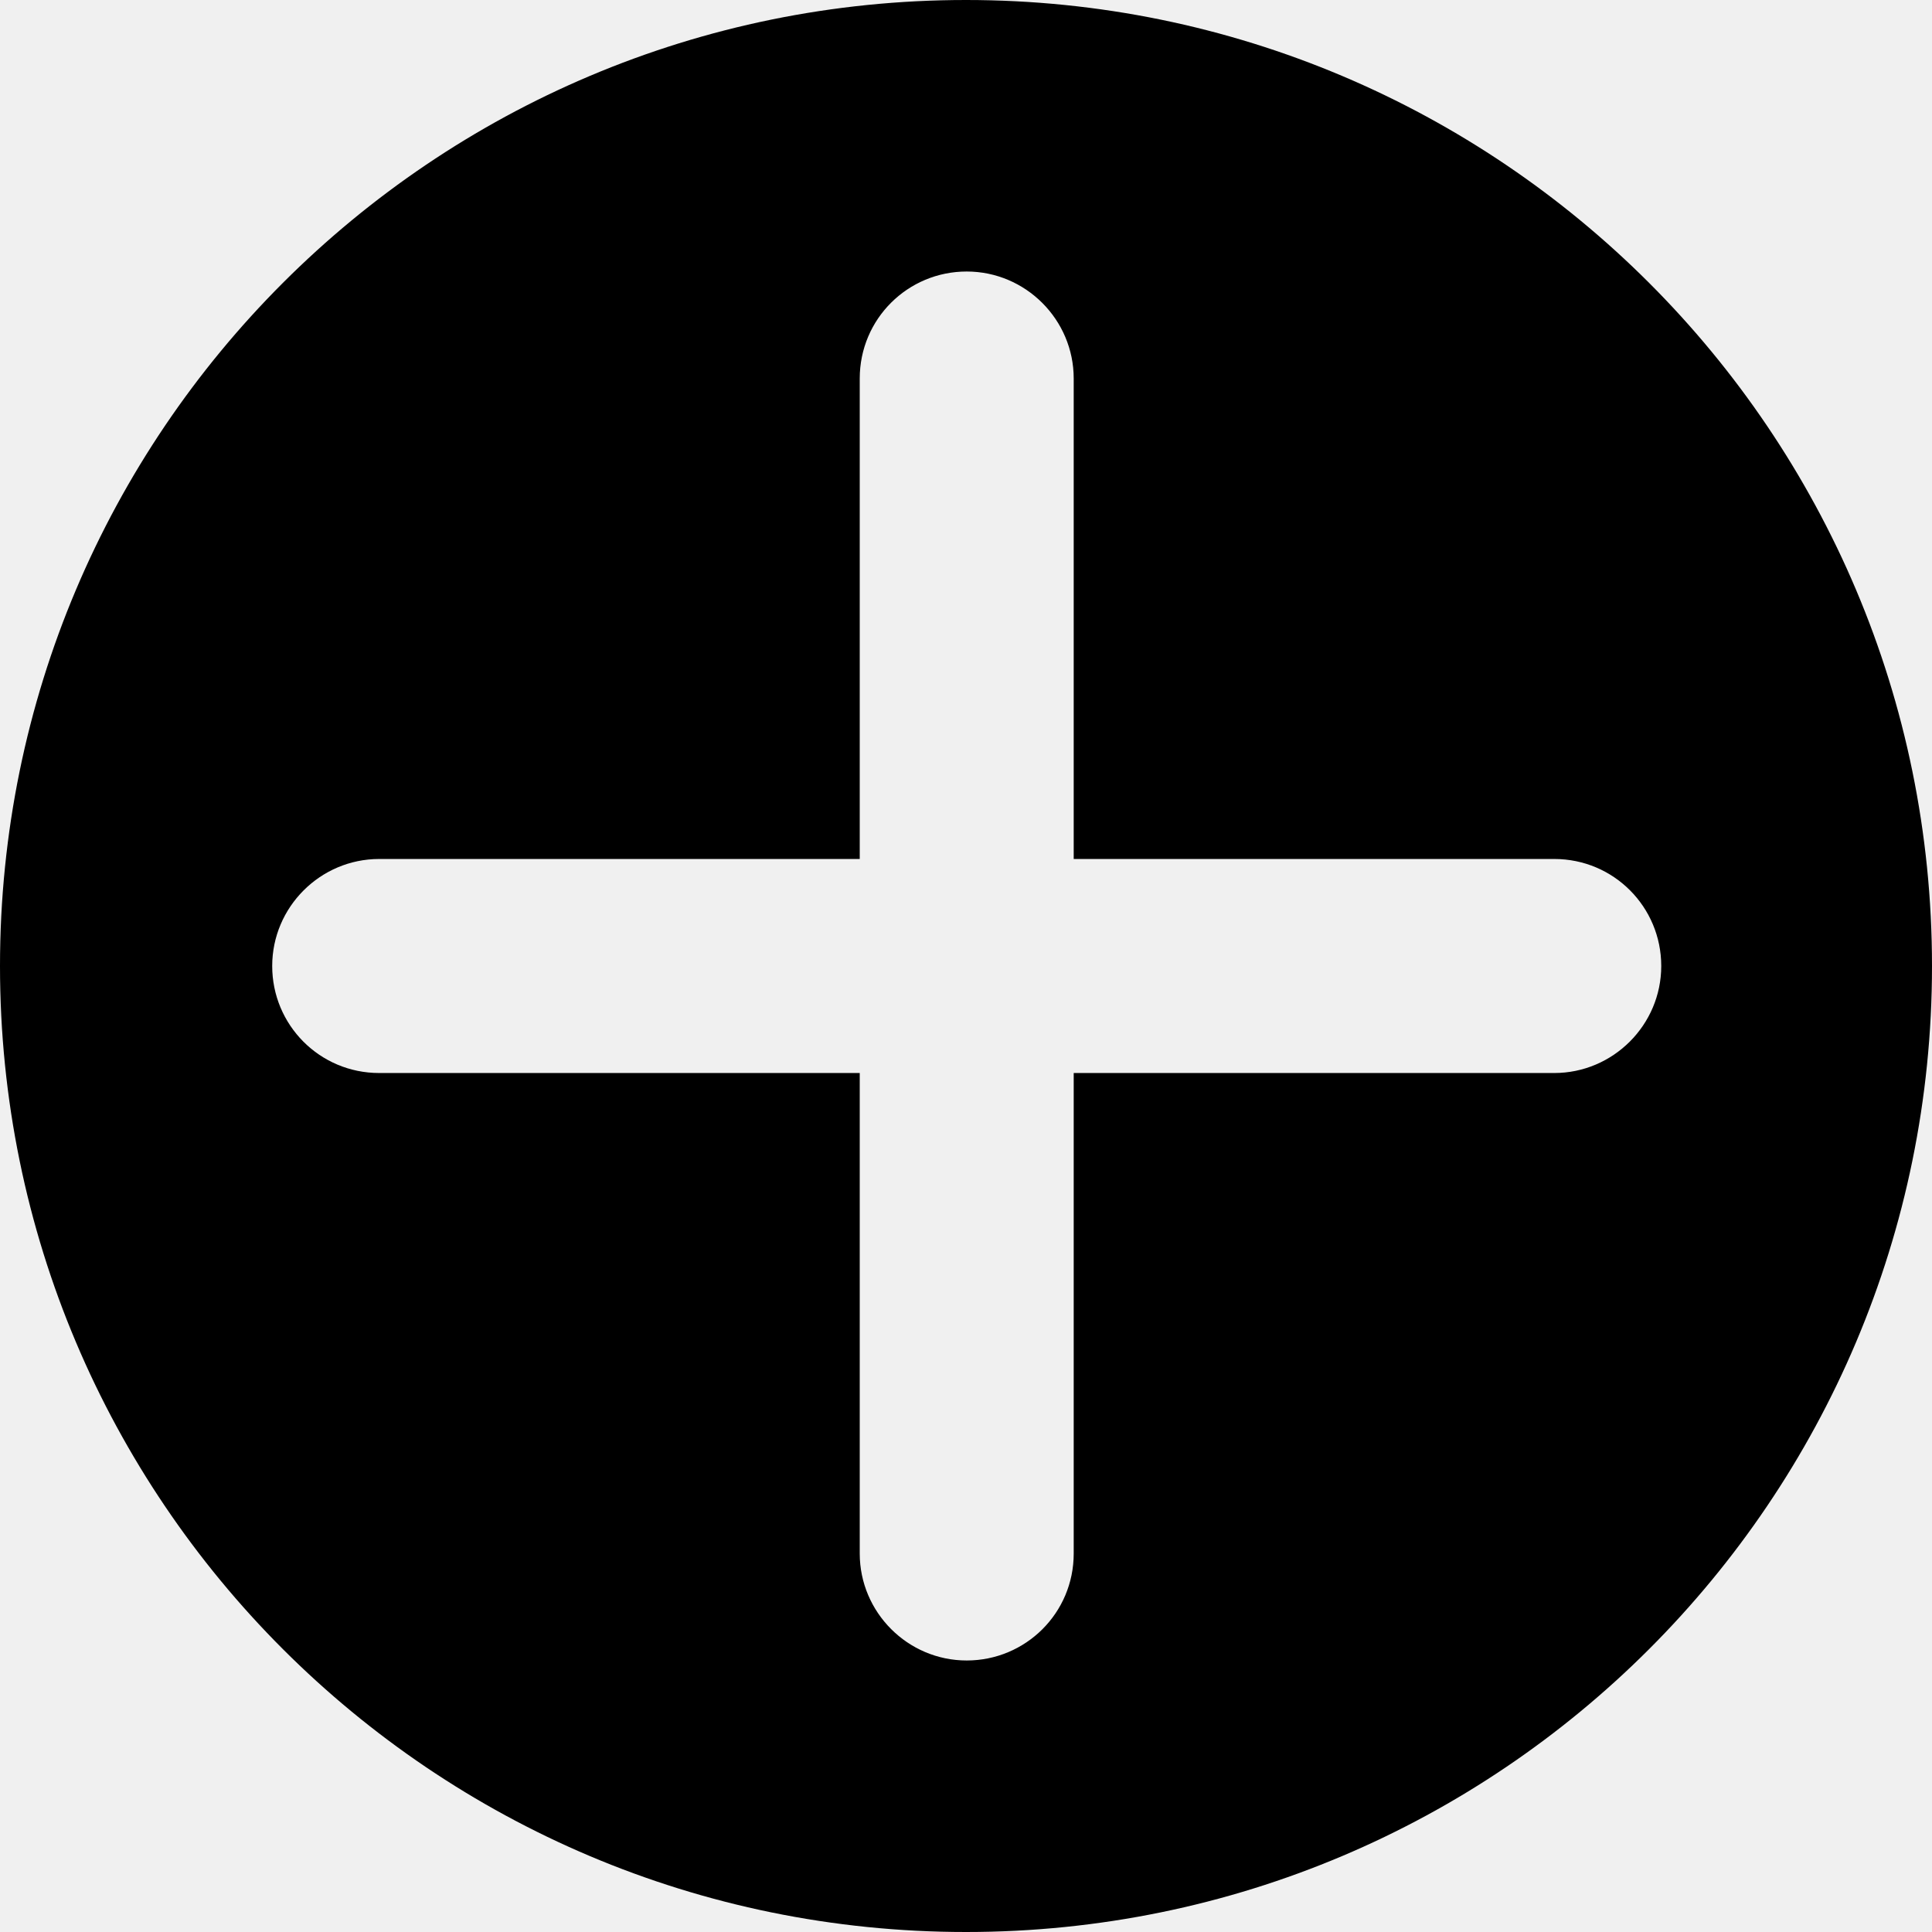
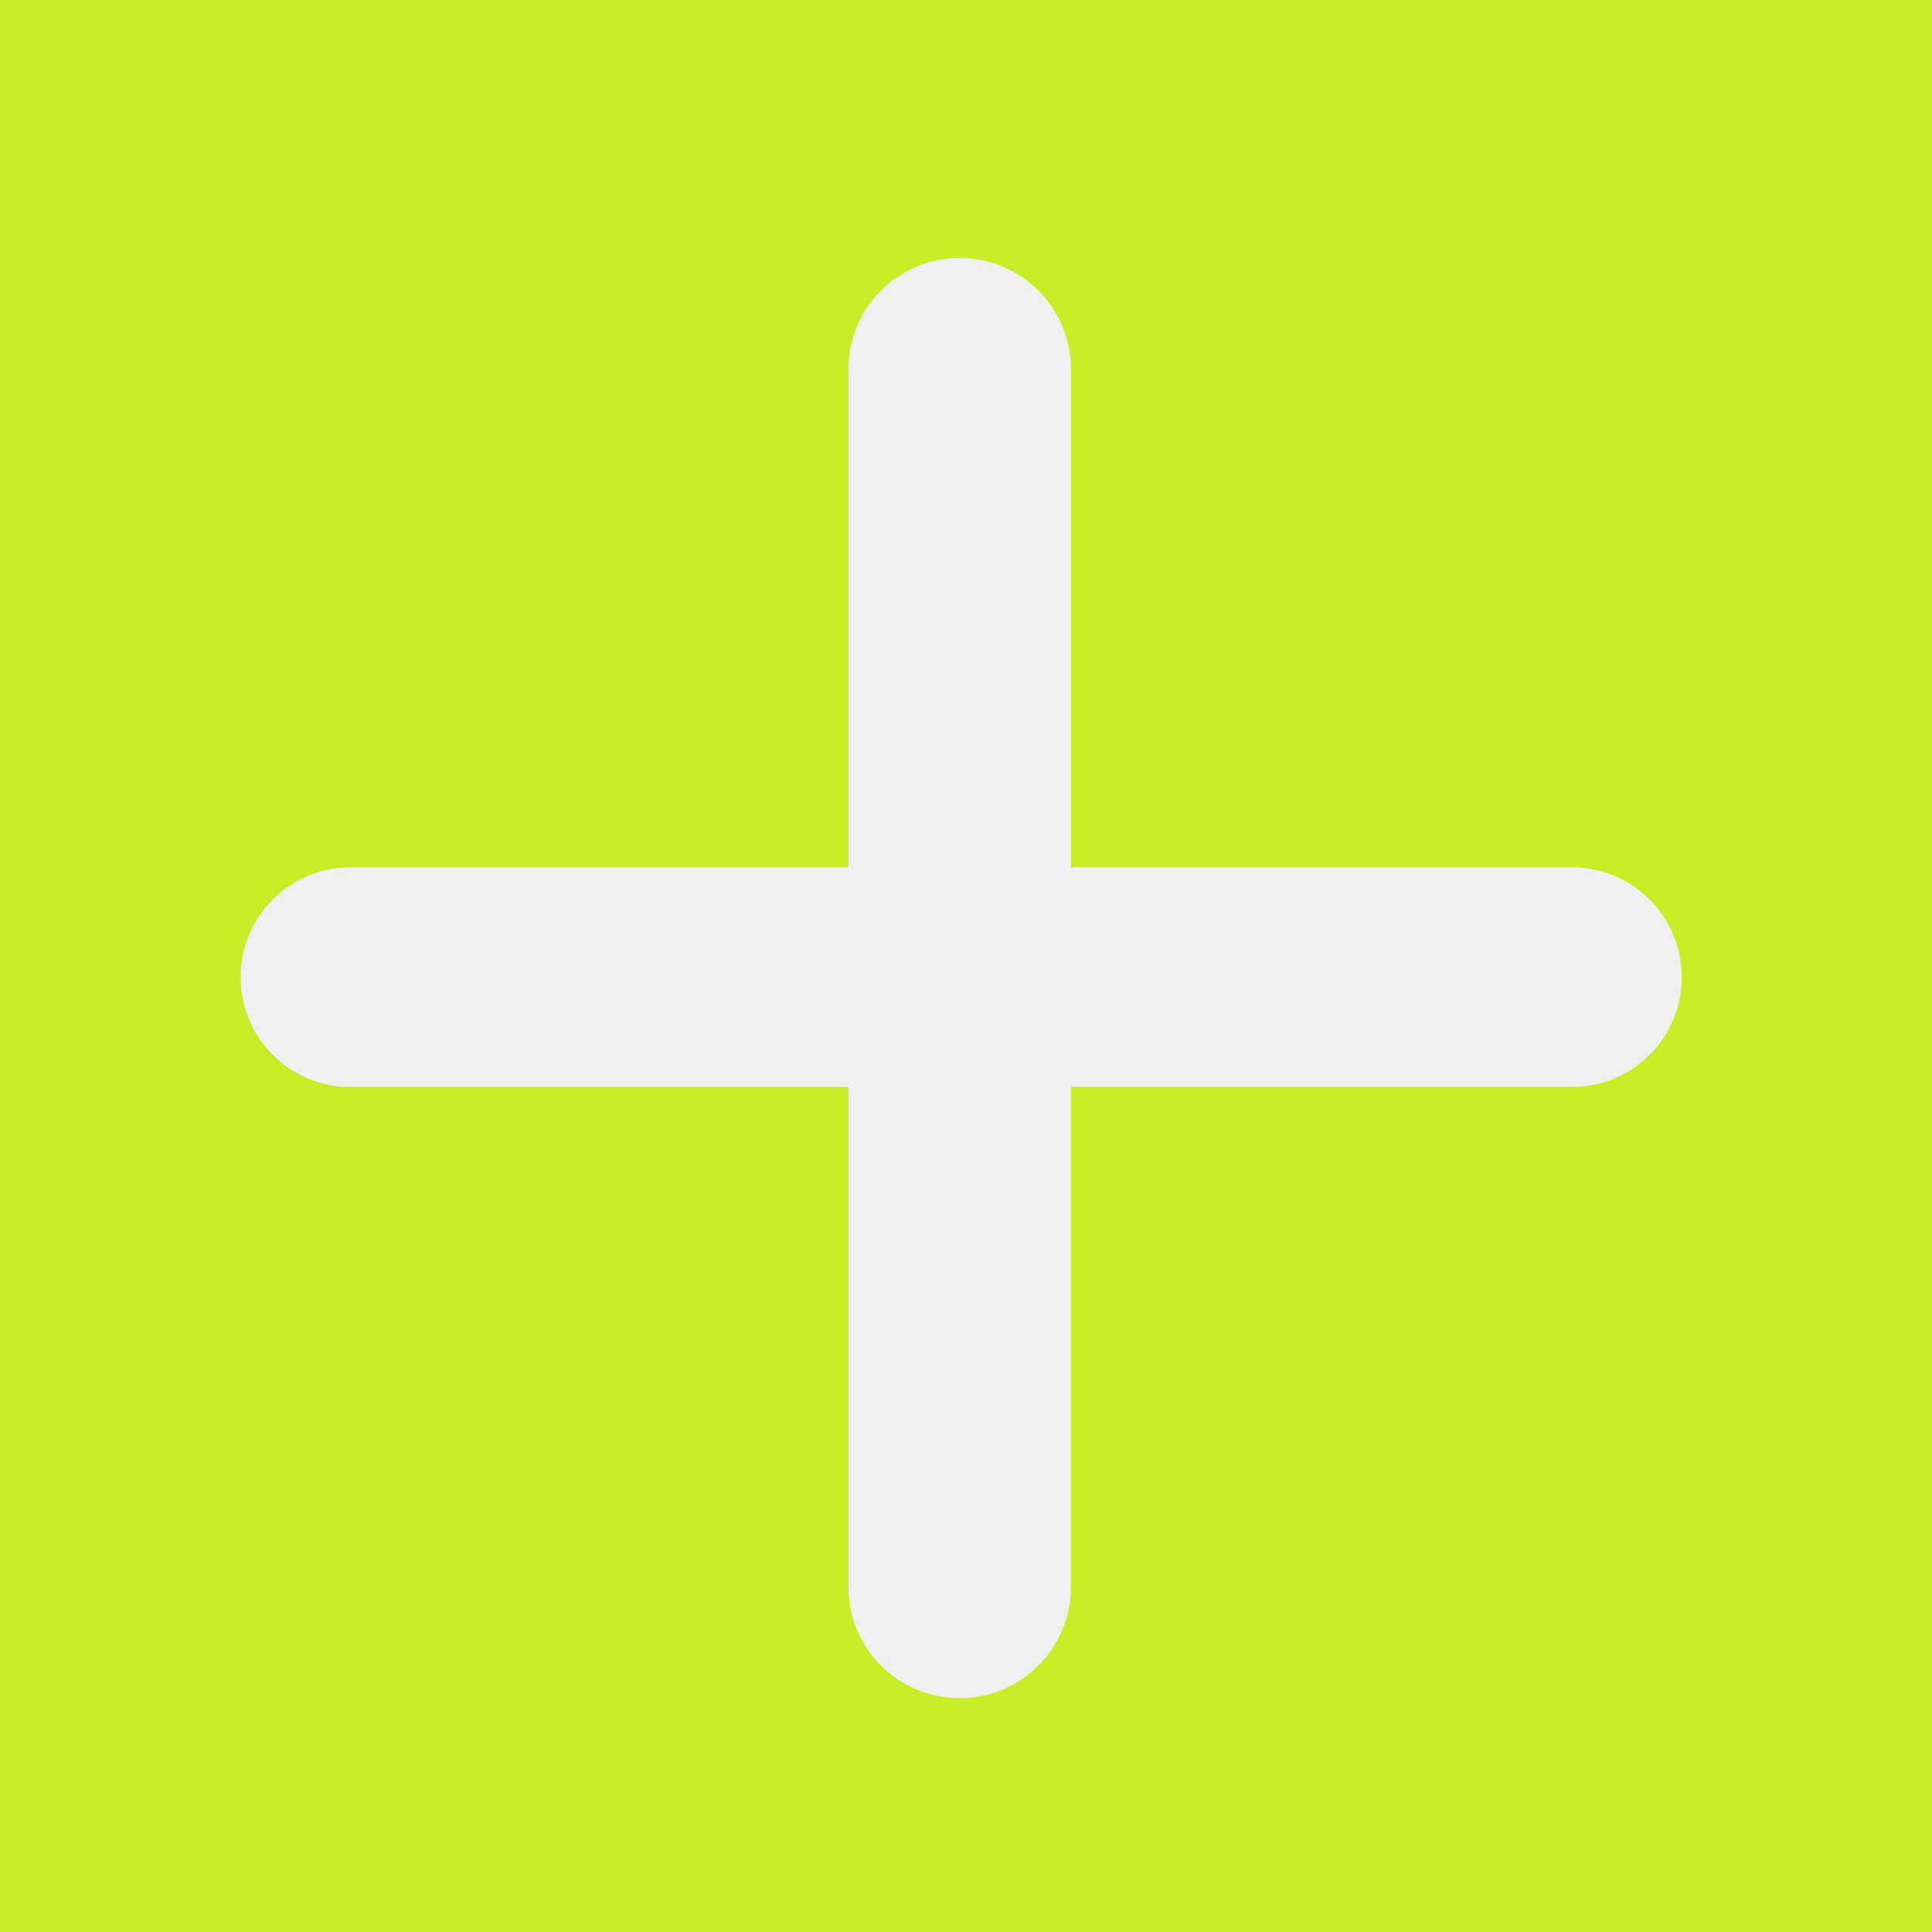
- <svg xmlns="http://www.w3.org/2000/svg" width="28" height="28" viewBox="0 0 28 28" fill="none">
-   <path d="M14 0C6.266 0 0 6.266 0 14C0 21.734 6.266 28 14 28C21.734 28 28 21.734 28 14C28 6.266 21.734 0 14 0ZM22.525 15.551H15.561V22.515C15.561 23.378 14.864 24.065 14.01 24.065C13.157 24.065 12.46 23.368 12.46 22.515V15.551H5.496C4.632 15.551 3.945 14.854 3.945 14C3.945 13.146 4.642 12.449 5.496 12.449H12.46V5.486C12.46 4.622 13.157 3.935 14.01 3.935C14.864 3.935 15.561 4.632 15.561 5.486V12.449H22.525C23.389 12.449 24.076 13.146 24.076 14C24.076 14.854 23.378 15.551 22.525 15.551Z" fill="black" />
+ <svg xmlns="http://www.w3.org/2000/svg" width="27" height="27" viewBox="0 0 27 27" fill="none">
+   <g clip-path="url(#clip0_1775_3164)">
+     <path d="M27.114 27.351H-0.249V-0.013H27.114V27.351ZM13.412 3.605C12.553 3.605 11.857 4.302 11.857 5.16V12.121H4.897C4.05 12.121 3.362 12.809 3.362 13.656C3.362 14.504 4.05 15.191 4.897 15.191H11.857V22.178C11.858 23.036 12.553 23.732 13.411 23.732C14.27 23.732 14.966 23.036 14.966 22.178V15.191H21.969C22.816 15.191 23.503 14.504 23.503 13.656C23.503 12.809 22.816 12.121 21.969 12.121H14.967V5.16C14.967 4.302 14.271 3.606 13.412 3.605Z" fill="#C7EE26" />
+   </g>
+   <defs>
+     <clipPath id="clip0_1775_3164">
+       <rect width="27" height="27" fill="white" />
+     </clipPath>
+   </defs>
</svg>
